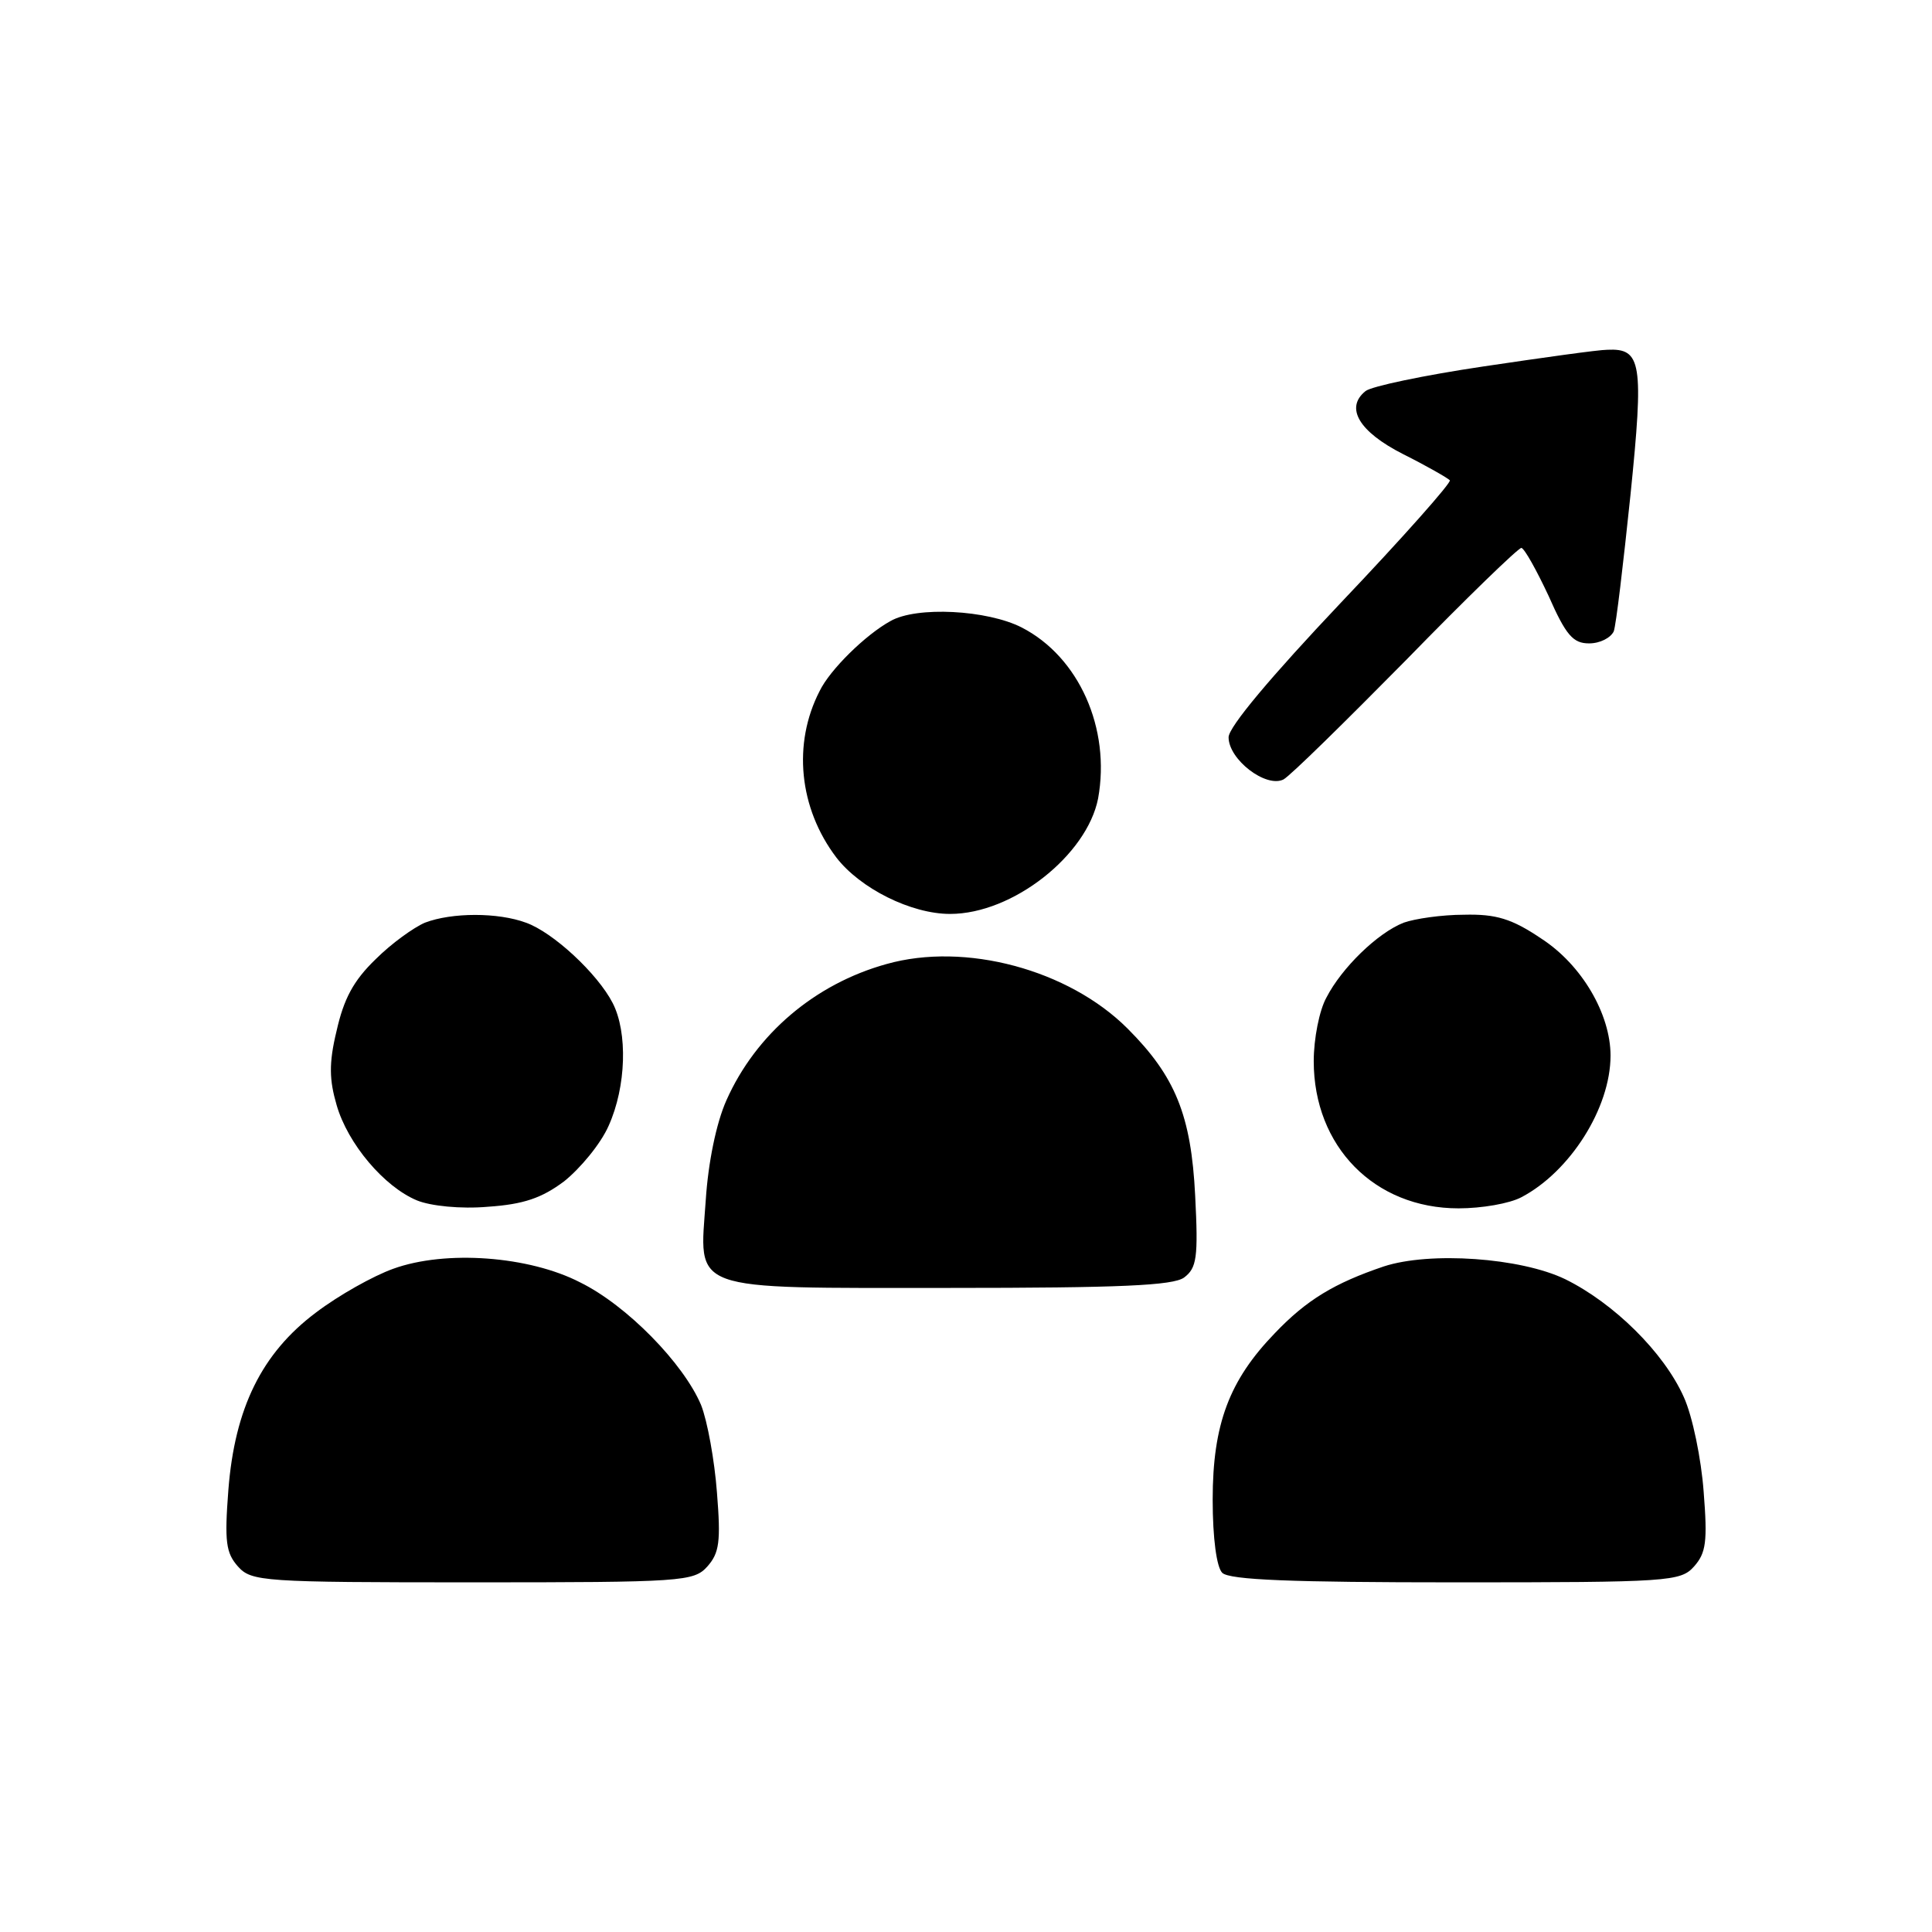
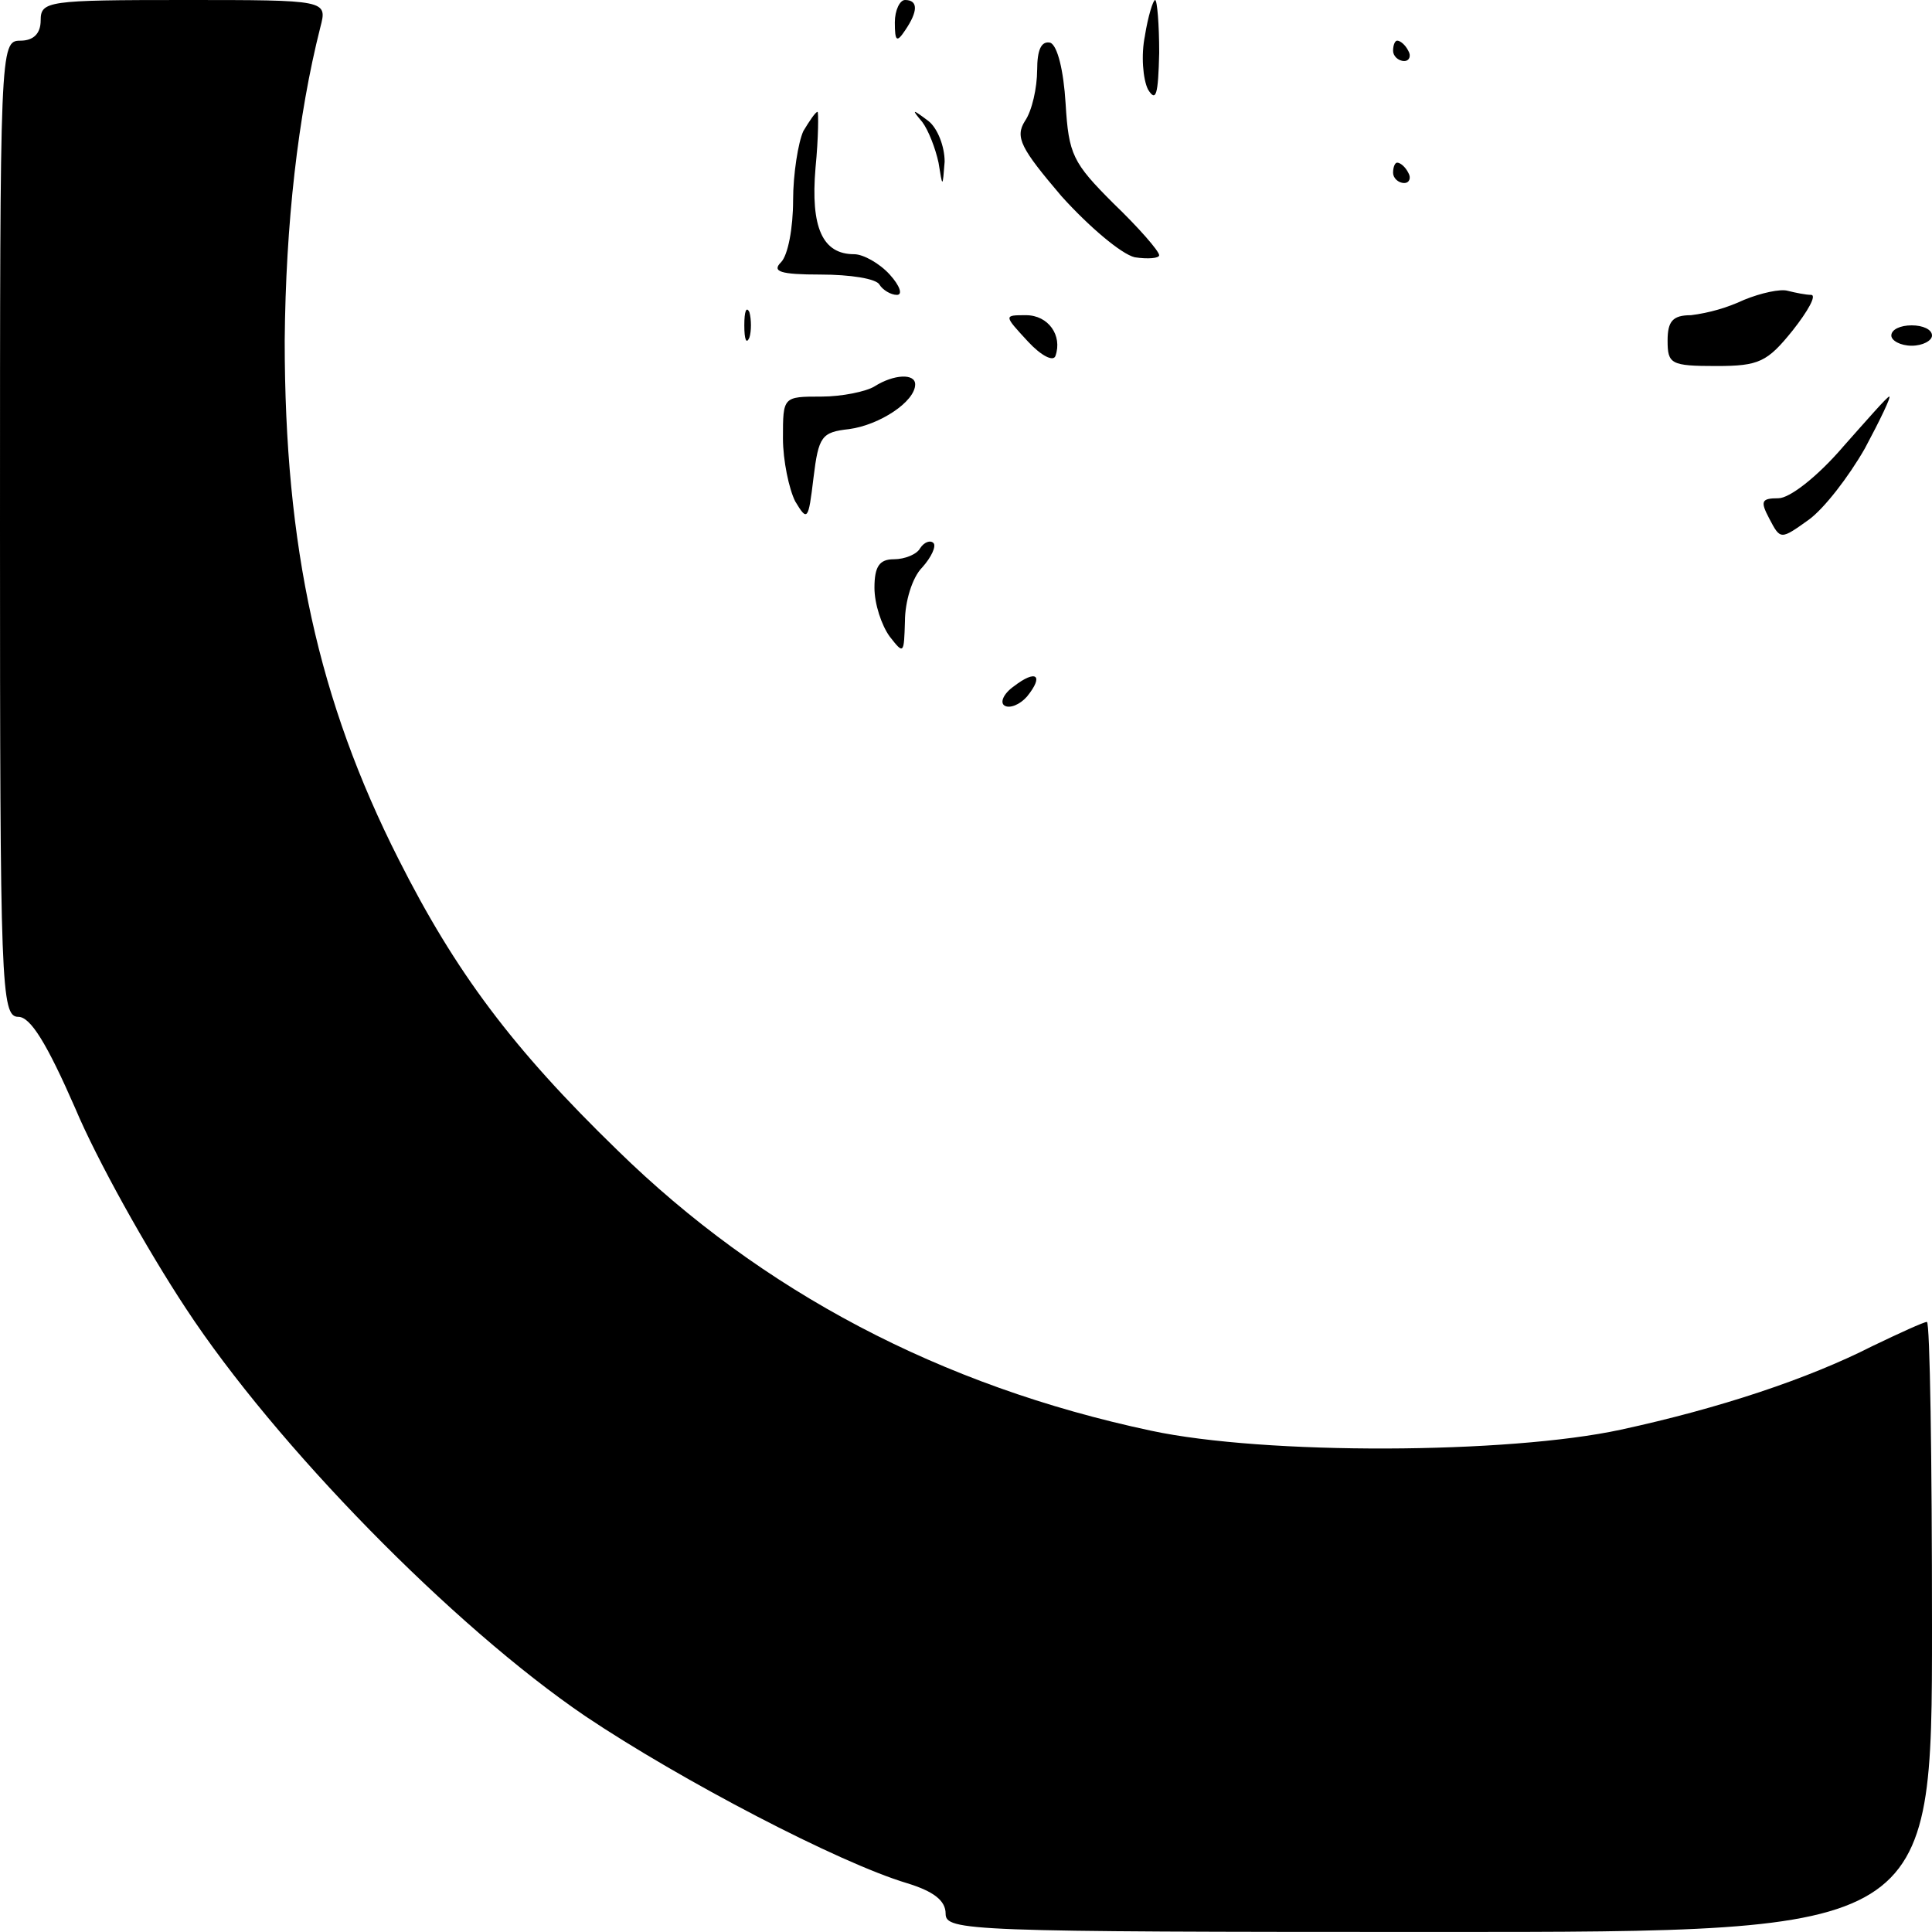
- <svg xmlns="http://www.w3.org/2000/svg" width="512" height="512" viewBox="0 0 512 512" fill="currentColor">
-   <path fill-rule="evenodd" clip-rule="evenodd" d="M 393.07,97.119 c -15.605,2.32 -29.734,5.272 -31.21,6.537 c -5.483,4.428 -1.687,10.755 9.911,16.659 c 6.326,3.163 11.809,6.326 12.442,6.959 c 0.633,0.422 -12.442,15.183 -28.89,32.475 c -18.346,19.401 -29.734,32.897 -29.734,35.638 c 0,5.905 9.911,13.496 14.55,11.176 c 1.898,-1.054 16.448,-15.394 32.475,-31.631 c 16.027,-16.448 29.734,-29.734 30.577,-29.734 c 0.844,0.211 4.007,5.905 7.17,12.653 c 4.639,10.544 6.537,12.653 10.755,12.653 c 2.952,0 5.694,-1.476 6.537,-3.163 c 0.633,-1.687 2.531,-17.925 4.428,-36.06 c 3.585,-35.216 2.952,-39.012 -6.115,-38.59 c -2.32,0 -17.292,2.109 -32.897,4.428 z M 235.967,164.599 c -6.537,3.585 -16.027,12.863 -18.768,18.557 c -7.17,13.918 -5.483,30.999 4.428,44.073 c 6.326,8.224 19.822,14.972 30.155,14.972 c 16.659,0 36.271,-15.605 39.223,-30.577 c 3.374,-18.557 -5.061,-37.536 -20.244,-45.338 c -9.068,-4.639 -27.836,-5.694 -34.795,-1.687 z M 112.604,244.522 c -2.952,1.265 -8.857,5.483 -13.074,9.7 c -5.905,5.694 -8.435,10.544 -10.333,18.979 c -2.109,8.646 -1.898,13.074 0,19.612 c 2.952,10.333 12.653,21.72 21.299,25.305 c 3.585,1.476 11.598,2.32 18.768,1.687 c 9.489,-0.633 14.34,-2.32 20.244,-6.748 c 4.218,-3.374 9.7,-9.911 11.809,-14.761 c 4.639,-10.333 5.061,-24.673 1.054,-32.475 c -4.007,-7.802 -15.816,-18.768 -22.986,-21.299 c -7.381,-2.741 -19.612,-2.741 -26.781,0 z M 371.982,244.522 c -6.959,2.741 -16.448,12.02 -20.455,19.822 c -1.898,3.374 -3.374,10.966 -3.374,16.87 c 0,22.564 16.027,39.012 38.38,39.012 c 6.115,0 13.496,-1.265 16.659,-2.952 c 12.863,-6.748 23.618,-23.618 23.618,-37.536 c 0,-10.966 -7.592,-24.04 -18.346,-30.999 c -7.802,-5.272 -12.02,-6.537 -20.455,-6.326 c -5.905,0 -13.074,1.054 -16.027,2.109 z M 234.912,255.487 c -18.979,5.272 -34.584,18.557 -42.386,36.06 c -2.741,6.115 -4.85,16.659 -5.483,26.36 c -1.687,24.673 -5.483,23.407 64.528,23.407 c 45.338,0 59.256,-0.633 62.209,-2.741 c 3.374,-2.531 3.796,-5.272 2.952,-21.72 c -1.054,-21.299 -5.272,-31.631 -17.925,-44.284 c -15.605,-15.605 -43.019,-22.986 -63.896,-17.081 z M 104.169,336.253 c -5.272,1.898 -14.34,6.959 -20.455,11.598 c -14.34,10.755 -21.509,25.305 -23.196,47.025 c -1.054,13.707 -0.633,16.659 2.531,20.244 c 3.585,4.007 6.537,4.218 62.209,4.218 c 55.671,0 58.624,-0.211 62.209,-4.218 c 3.163,-3.585 3.585,-6.537 2.531,-19.612 c -0.633,-8.435 -2.531,-18.979 -4.218,-23.196 c -4.639,-10.966 -19.612,-26.36 -32.053,-32.475 c -13.496,-6.959 -35.638,-8.646 -49.556,-3.585 z M 366.71,335.62 c -13.074,4.428 -20.455,8.857 -28.89,17.714 c -12.02,12.442 -16.448,24.04 -16.448,44.073 c 0,10.333 1.054,17.925 2.531,19.401 c 1.898,1.898 18.557,2.531 61.787,2.531 c 56.726,0 59.678,-0.211 63.263,-4.218 c 3.163,-3.585 3.585,-6.537 2.531,-19.822 c -0.633,-8.646 -2.952,-20.033 -5.272,-25.094 c -5.272,-11.809 -18.557,-24.883 -31.421,-31.21 c -11.809,-5.694 -35.849,-7.381 -48.08,-3.374 z" />
+ <svg xmlns="http://www.w3.org/2000/svg" width="512" height="512" fill="currentColor" viewBox="0 0 512 512">
+   <path fill-rule="evenodd" d="M10.78 5.39c0 3.5-1.89 5.39-5.4 5.39C0 10.78 0 12.67 0 140.13c0 121.26.27 129.34 4.85 129.34 3.23 0 7.55 7.01 15.1 24.26C25.6 307.2 38.8 330.9 49.3 346.8c23.72 36.11 70.6 84.08 105.9 108.06 25.34 16.98 67.1 38.8 85.16 44.2 7 2.15 10.24 4.58 10.24 8.08 0 4.58 5.66 4.85 130.7 4.85C512 512 512 512 512 431.16c0-44.47-.54-80.84-1.35-80.84-.8 0-7.27 2.96-14.55 6.46-16.98 8.63-40.42 16.44-66.56 22.1-29.91 6.47-94.31 6.74-124.5.27-55.78-11.86-103.2-36.92-141.47-74.38-27.76-26.94-42.85-47.15-57.94-77.06-21.28-42.04-30.18-82.73-30.18-137.44.27-30.99 3.5-59.55 9.43-83C86.78 0 86.78 0 48.78 0c-36.11 0-38 .27-38 5.39m226.36.54c0 5.12.54 5.39 2.7 2.15 3.5-5.12 3.5-8.08 0-8.08-1.36 0-2.7 2.7-2.7 5.93m66.29 3.5c-1.08 5.12-.54 11.59.8 14.28 2.16 3.5 2.7 1.35 2.97-9.7 0-7.54-.54-14.01-1.08-14.01s-1.88 4.31-2.7 9.43m-28.57 9.16c0 4.58-1.34 10.78-3.23 13.48-2.7 4.3-1.08 7.27 9.7 19.94 7.28 8.08 15.9 15.36 19.4 16.17 3.5.54 6.47.27 6.47-.54 0-1.08-5.39-7.28-12.13-13.75-10.78-10.77-11.85-12.93-12.66-26.4-.54-8.9-2.16-15.36-4.04-16.17-2.43-.54-3.5 1.88-3.5 7.27m94.32-5.12c0 1.35 1.35 2.7 2.96 2.7 1.35 0 1.89-1.35 1.08-2.7-.8-1.61-2.15-2.7-2.96-2.7-.54 0-1.08 1.09-1.08 2.7m-156.3 21.3c-1.34 2.96-2.7 11.31-2.7 18.32 0 7.27-1.34 14.55-3.22 16.43-2.43 2.43-.27 3.24 10.5 3.24 7.82 0 14.83 1.08 15.63 2.7.81 1.34 2.97 2.69 4.59 2.69s.8-2.43-1.9-5.4c-2.69-2.96-7-5.38-9.42-5.38-8.36 0-11.59-7-10.24-22.9.8-8.1.8-14.83.54-14.83-.54 0-2.16 2.43-3.78 5.12m31.53-2.43c1.62 2.15 3.5 7 4.31 10.78 1.08 6.73 1.08 6.73 1.62-.27 0-4.05-1.89-8.9-4.31-10.78-4.31-3.24-4.58-3.24-1.62.27M369.18 45.8c0 1.35 1.35 2.7 2.96 2.7 1.35 0 1.89-1.35 1.08-2.7-.8-1.62-2.15-2.7-2.96-2.7-.54 0-1.08 1.08-1.08 2.7m92.97 33.68a47 47 0 0 1-14.02 4.05c-4.85 0-6.2 1.61-6.2 6.73 0 6.2.82 6.74 12.94 6.74 11.32 0 13.48-1.08 20.21-9.43 4.04-5.12 6.47-9.43 4.85-9.43-1.34 0-4.04-.54-6.2-1.08-1.88-.54-7 .54-11.58 2.42m-264.9 6.74c0 3.77.54 5.12 1.35 3.24.54-1.62.54-4.86 0-6.74-.8-1.62-1.35-.27-1.35 3.5m75.19 4.31c3.5 3.78 6.73 5.4 7.27 3.78 1.89-5.4-1.88-10.78-7.81-10.78s-5.93 0 .54 7m228.78-1.61c0 1.34 2.43 2.7 5.4 2.7 2.95 0 5.38-1.36 5.38-2.7 0-1.62-2.43-2.7-5.39-2.7s-5.39 1.08-5.39 2.7M231.75 102.4c-2.16 1.35-8.63 2.7-14.02 2.7-10.24 0-10.24 0-10.24 11.04 0 5.93 1.62 13.48 3.24 16.71 3.23 5.39 3.5 5.12 4.85-6.2 1.35-11.05 2.15-12.12 9.43-12.93 8.08-1.08 17.52-7.28 17.52-11.86 0-2.96-5.66-2.7-10.78.54m256.54 16.17c-6.74 7.81-14.02 13.47-16.98 13.47-4.58 0-4.85.81-2.43 5.4 2.97 5.65 2.97 5.65 10.51.26 4.05-2.96 10.51-11.32 14.82-18.86 4.05-7.55 7.01-13.75 6.47-13.75s-5.93 6.2-12.4 13.48m-244.42 26.68c-.8 1.61-4.04 2.96-7 2.96-3.78 0-5.12 1.89-5.12 7.55 0 4.3 1.88 9.97 4.04 12.93 3.77 4.85 3.77 4.58 4.04-4.04 0-5.12 1.89-11.59 4.58-14.28 2.43-2.7 3.78-5.66 2.97-6.47s-2.43-.27-3.5 1.35m24.8 36.64c-2.7 1.9-3.78 4.32-2.43 5.12 1.35.81 4.04-.26 5.93-2.42 4.58-5.66 2.42-7.28-3.5-2.7" clip-rule="evenodd" />
</svg>
